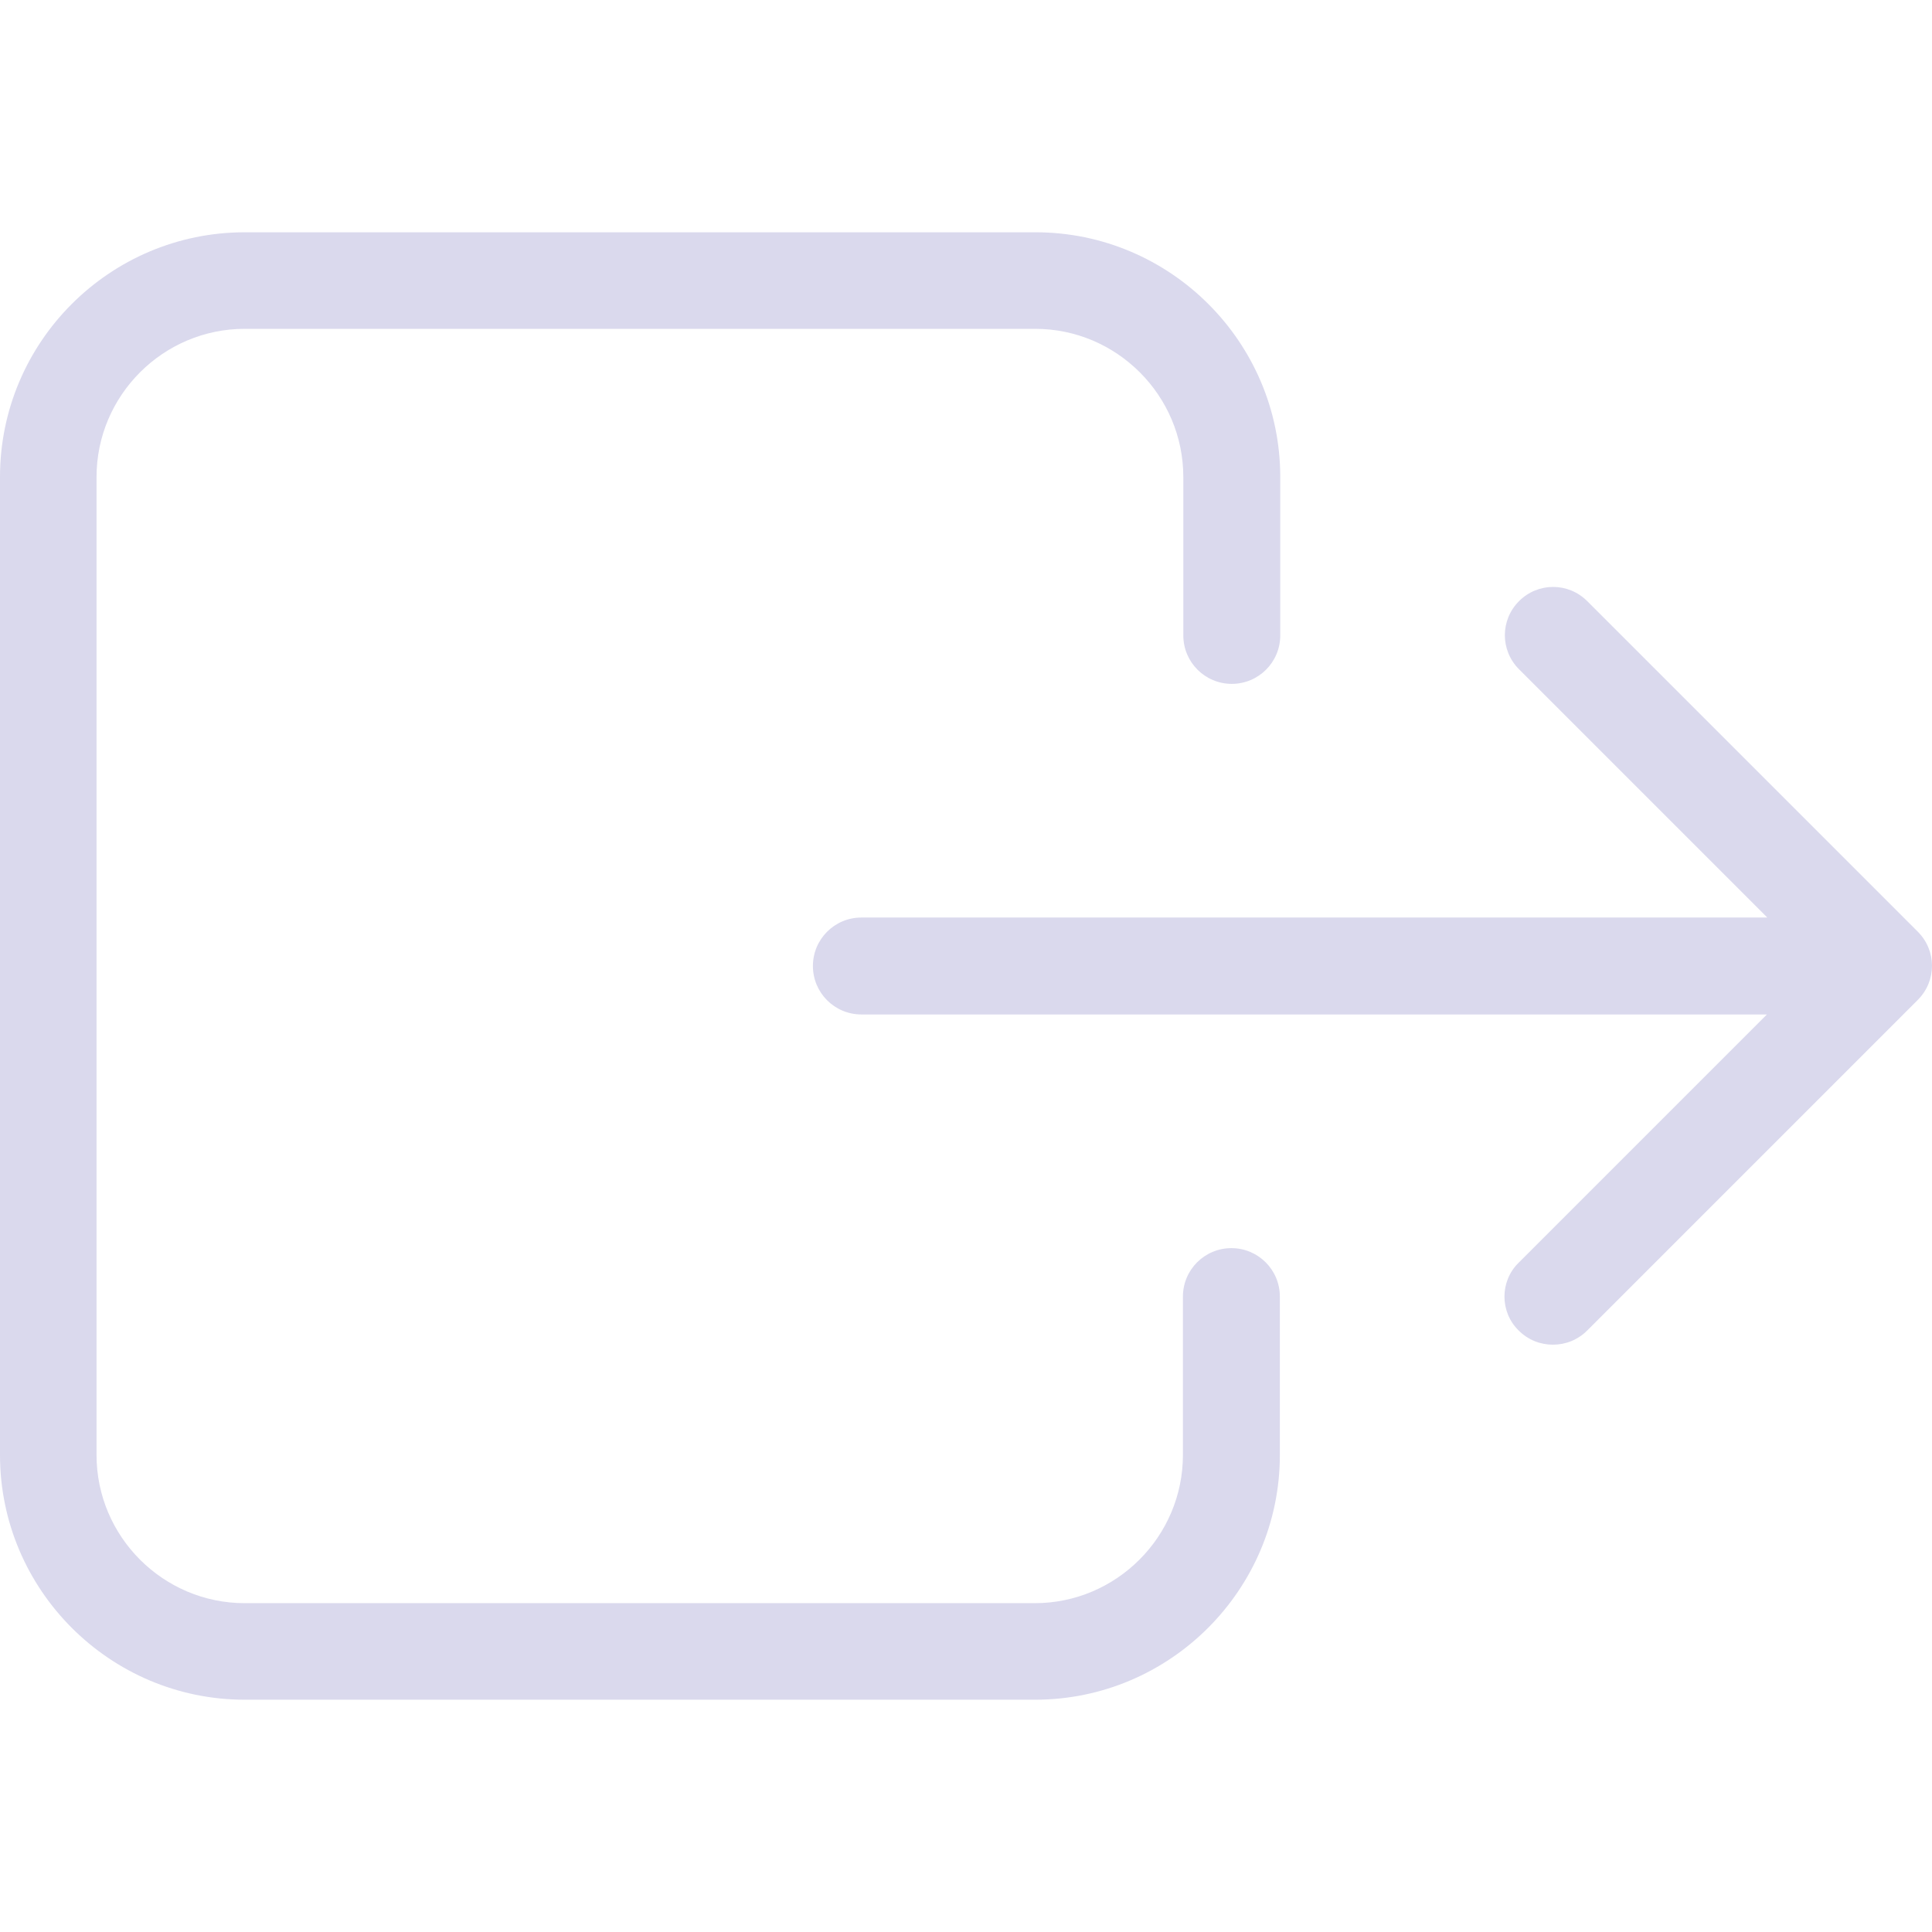
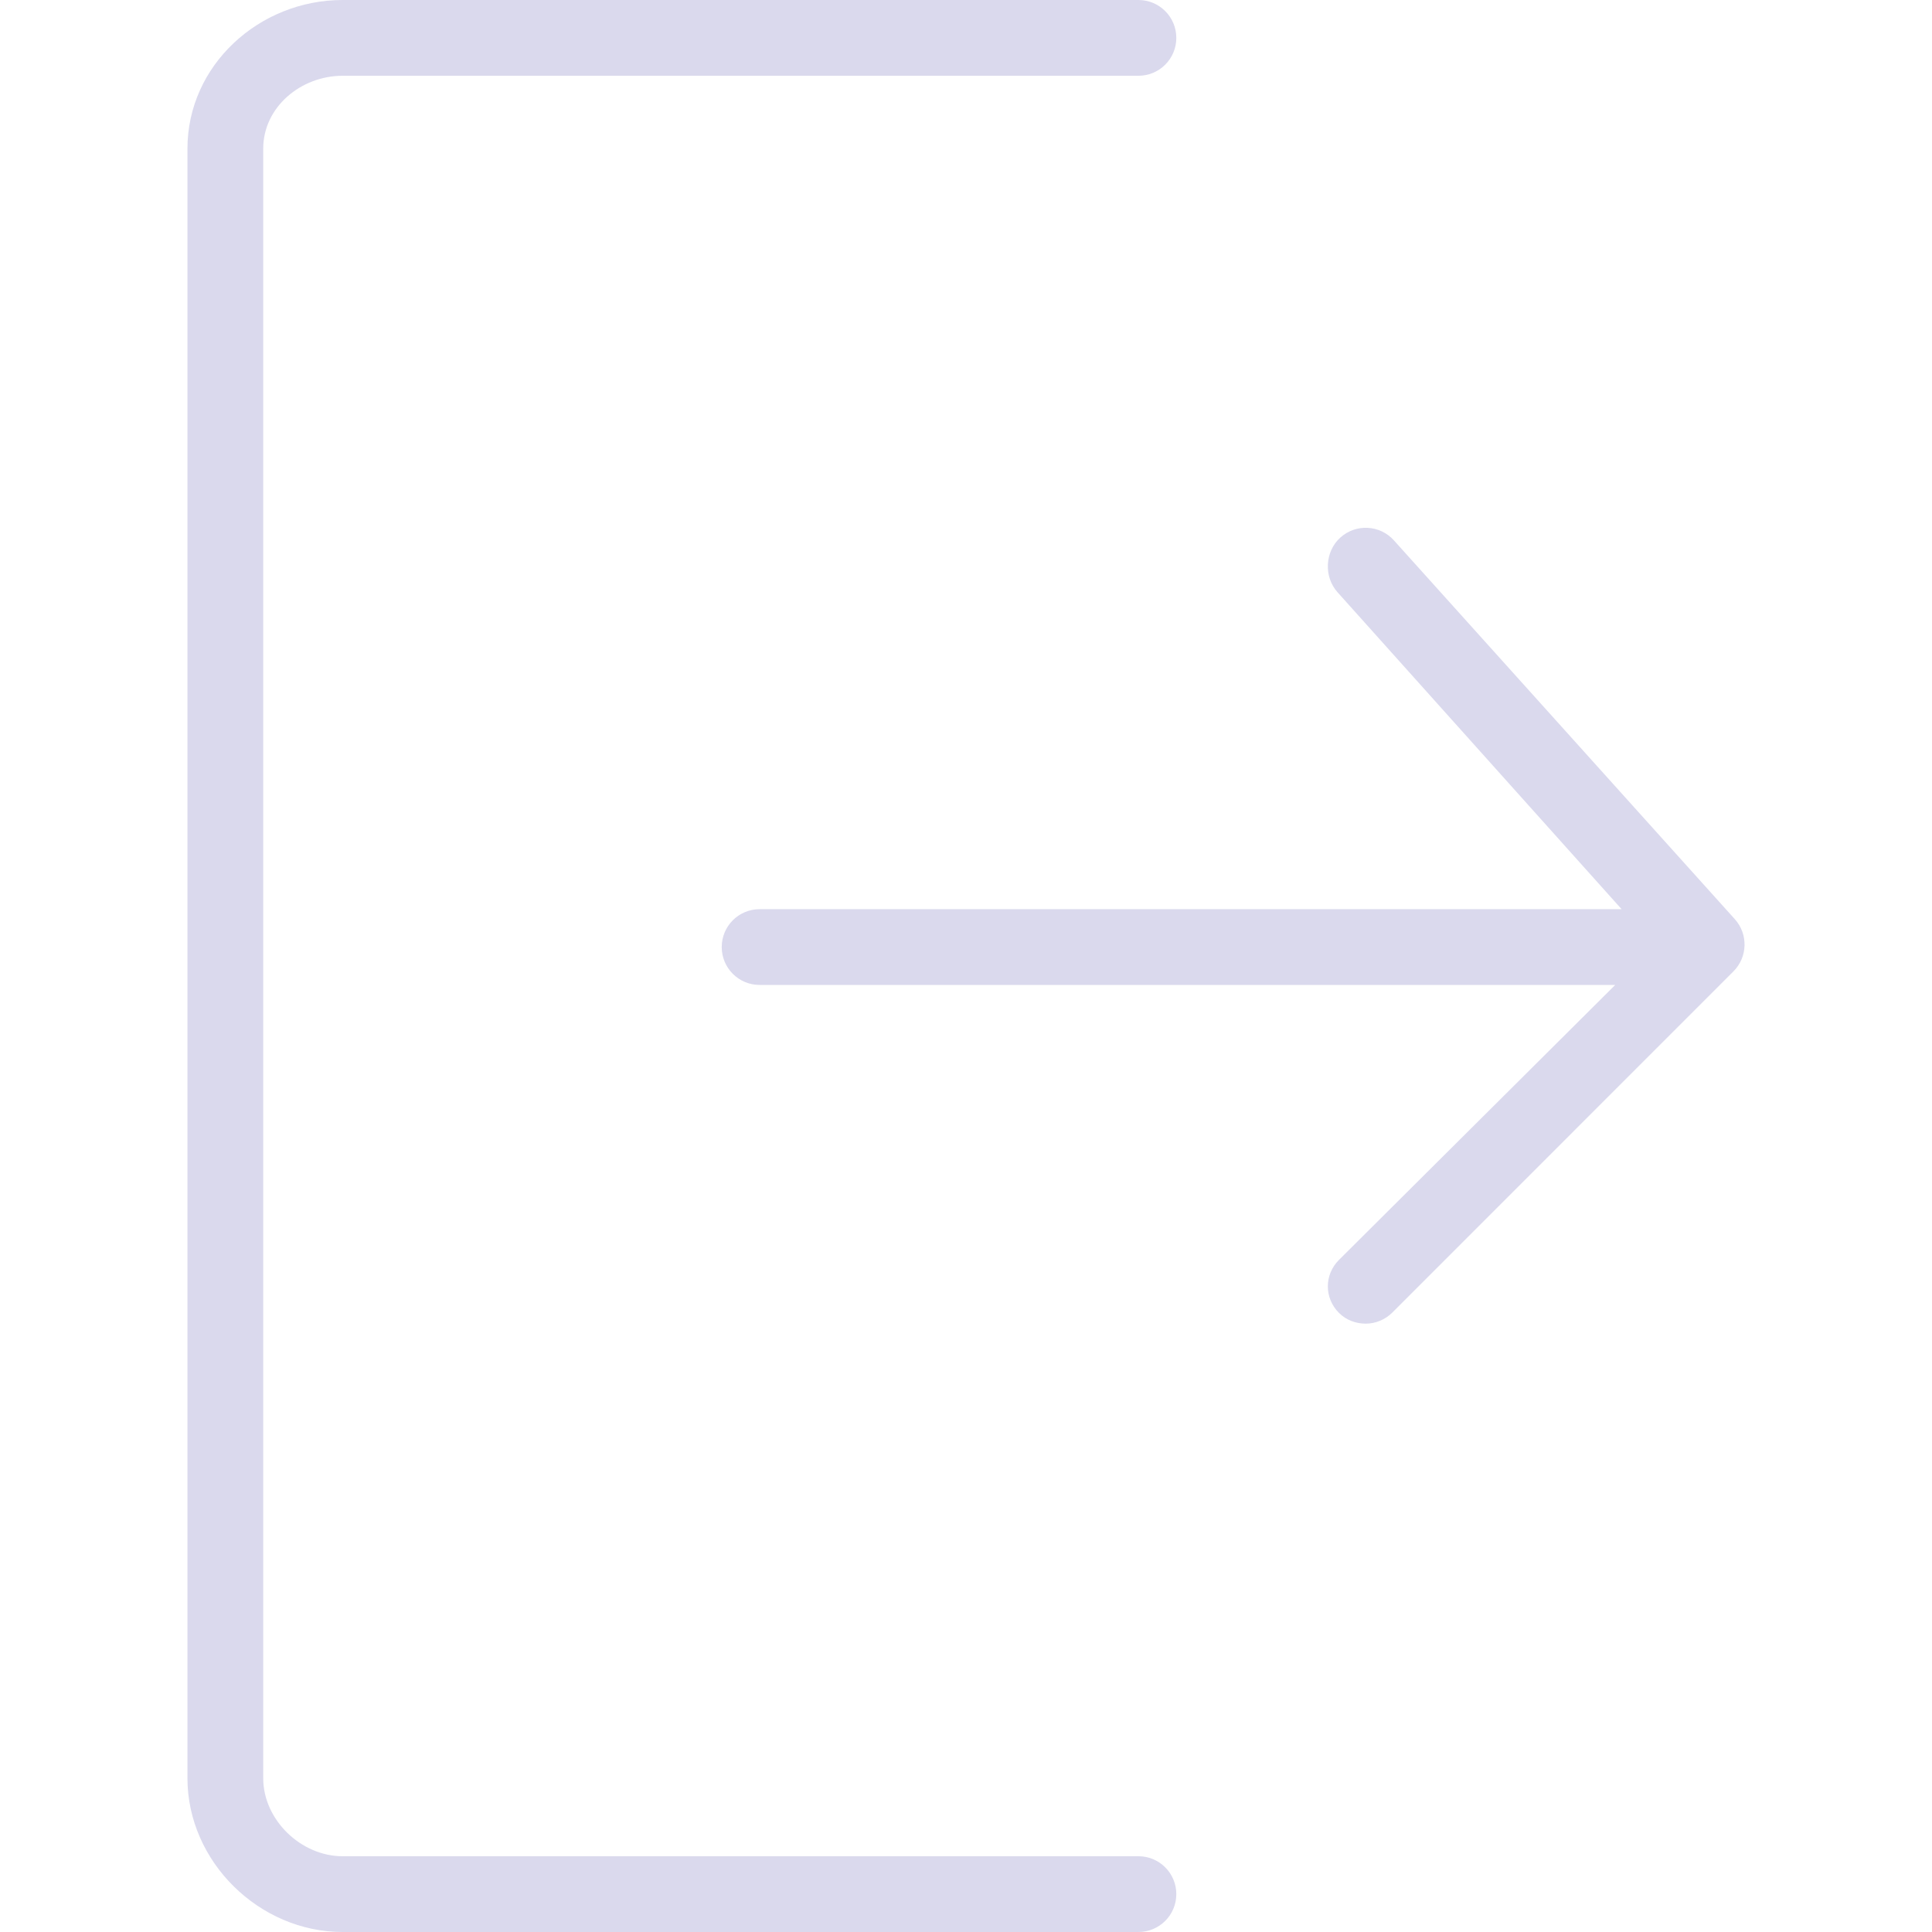
- <svg xmlns="http://www.w3.org/2000/svg" fill="#DAD9ED" height="800px" width="800px" version="1.1" id="Capa_1" viewBox="0 0 490.3 490.3" xml:space="preserve">
+ <svg xmlns="http://www.w3.org/2000/svg" fill="#DAD9ED" height="800px" width="800px" version="1.1" id="Layer_1" viewBox="0 0 512 512" xml:space="preserve">
  <g>
    <g>
-       <path d="M0,121.05v248.2c0,34.2,27.9,62.1,62.1,62.1h200.6c34.2,0,62.1-27.9,62.1-62.1v-40.2c0-6.8-5.5-12.3-12.3-12.3    s-12.3,5.5-12.3,12.3v40.2c0,20.7-16.9,37.6-37.6,37.6H62.1c-20.7,0-37.6-16.9-37.6-37.6v-248.2c0-20.7,16.9-37.6,37.6-37.6h200.6    c20.7,0,37.6,16.9,37.6,37.6v40.2c0,6.8,5.5,12.3,12.3,12.3s12.3-5.5,12.3-12.3v-40.2c0-34.2-27.9-62.1-62.1-62.1H62.1    C27.9,58.95,0,86.75,0,121.05z" />
-       <path d="M385.4,337.65c2.4,2.4,5.5,3.6,8.7,3.6s6.3-1.2,8.7-3.6l83.9-83.9c4.8-4.8,4.8-12.5,0-17.3l-83.9-83.9    c-4.8-4.8-12.5-4.8-17.3,0s-4.8,12.5,0,17.3l63,63H218.6c-6.8,0-12.3,5.5-12.3,12.3c0,6.8,5.5,12.3,12.3,12.3h229.8l-63,63    C380.6,325.15,380.6,332.95,385.4,337.65z" />
+       <path d="M301.697,491.922H90.785c-11.025,0-21.029-9.649-21.029-20.669V39.39c0-11.02,10.005-19.311,21.029-19.311h210.912    c5.544,0,10.039-4.49,10.039-10.039C311.736,4.49,307.24,0,301.697,0H90.785C68.692,0,49.677,17.292,49.677,39.39v431.863    C49.677,493.35,68.692,512,90.785,512h210.912c5.544,0,10.039-4.49,10.039-10.039S307.24,491.922,301.697,491.922z" />
+     </g>
+   </g>
+   <g>
+     <g>
+       <path d="M459.745,243.586l-90.353-100.392c-3.711-4.127-10.059-4.451-14.176-0.745c-4.123,3.706-4.456,10.4-0.745,14.517    l75.272,83.976H201.304c-5.544,0-10.039,4.49-10.039,10.039c0,5.549,4.495,10.039,10.039,10.039h226.745l-73.216,72.877    c-3.922,3.922-3.922,10.103,0,14.025c1.961,1.961,4.529,2.858,7.098,2.858c2.569,0,5.137-1.022,7.098-2.983l90.353-90.375    C463.157,253.647,463.319,247.556,459.745,243.586z" />
    </g>
  </g>
</svg>
